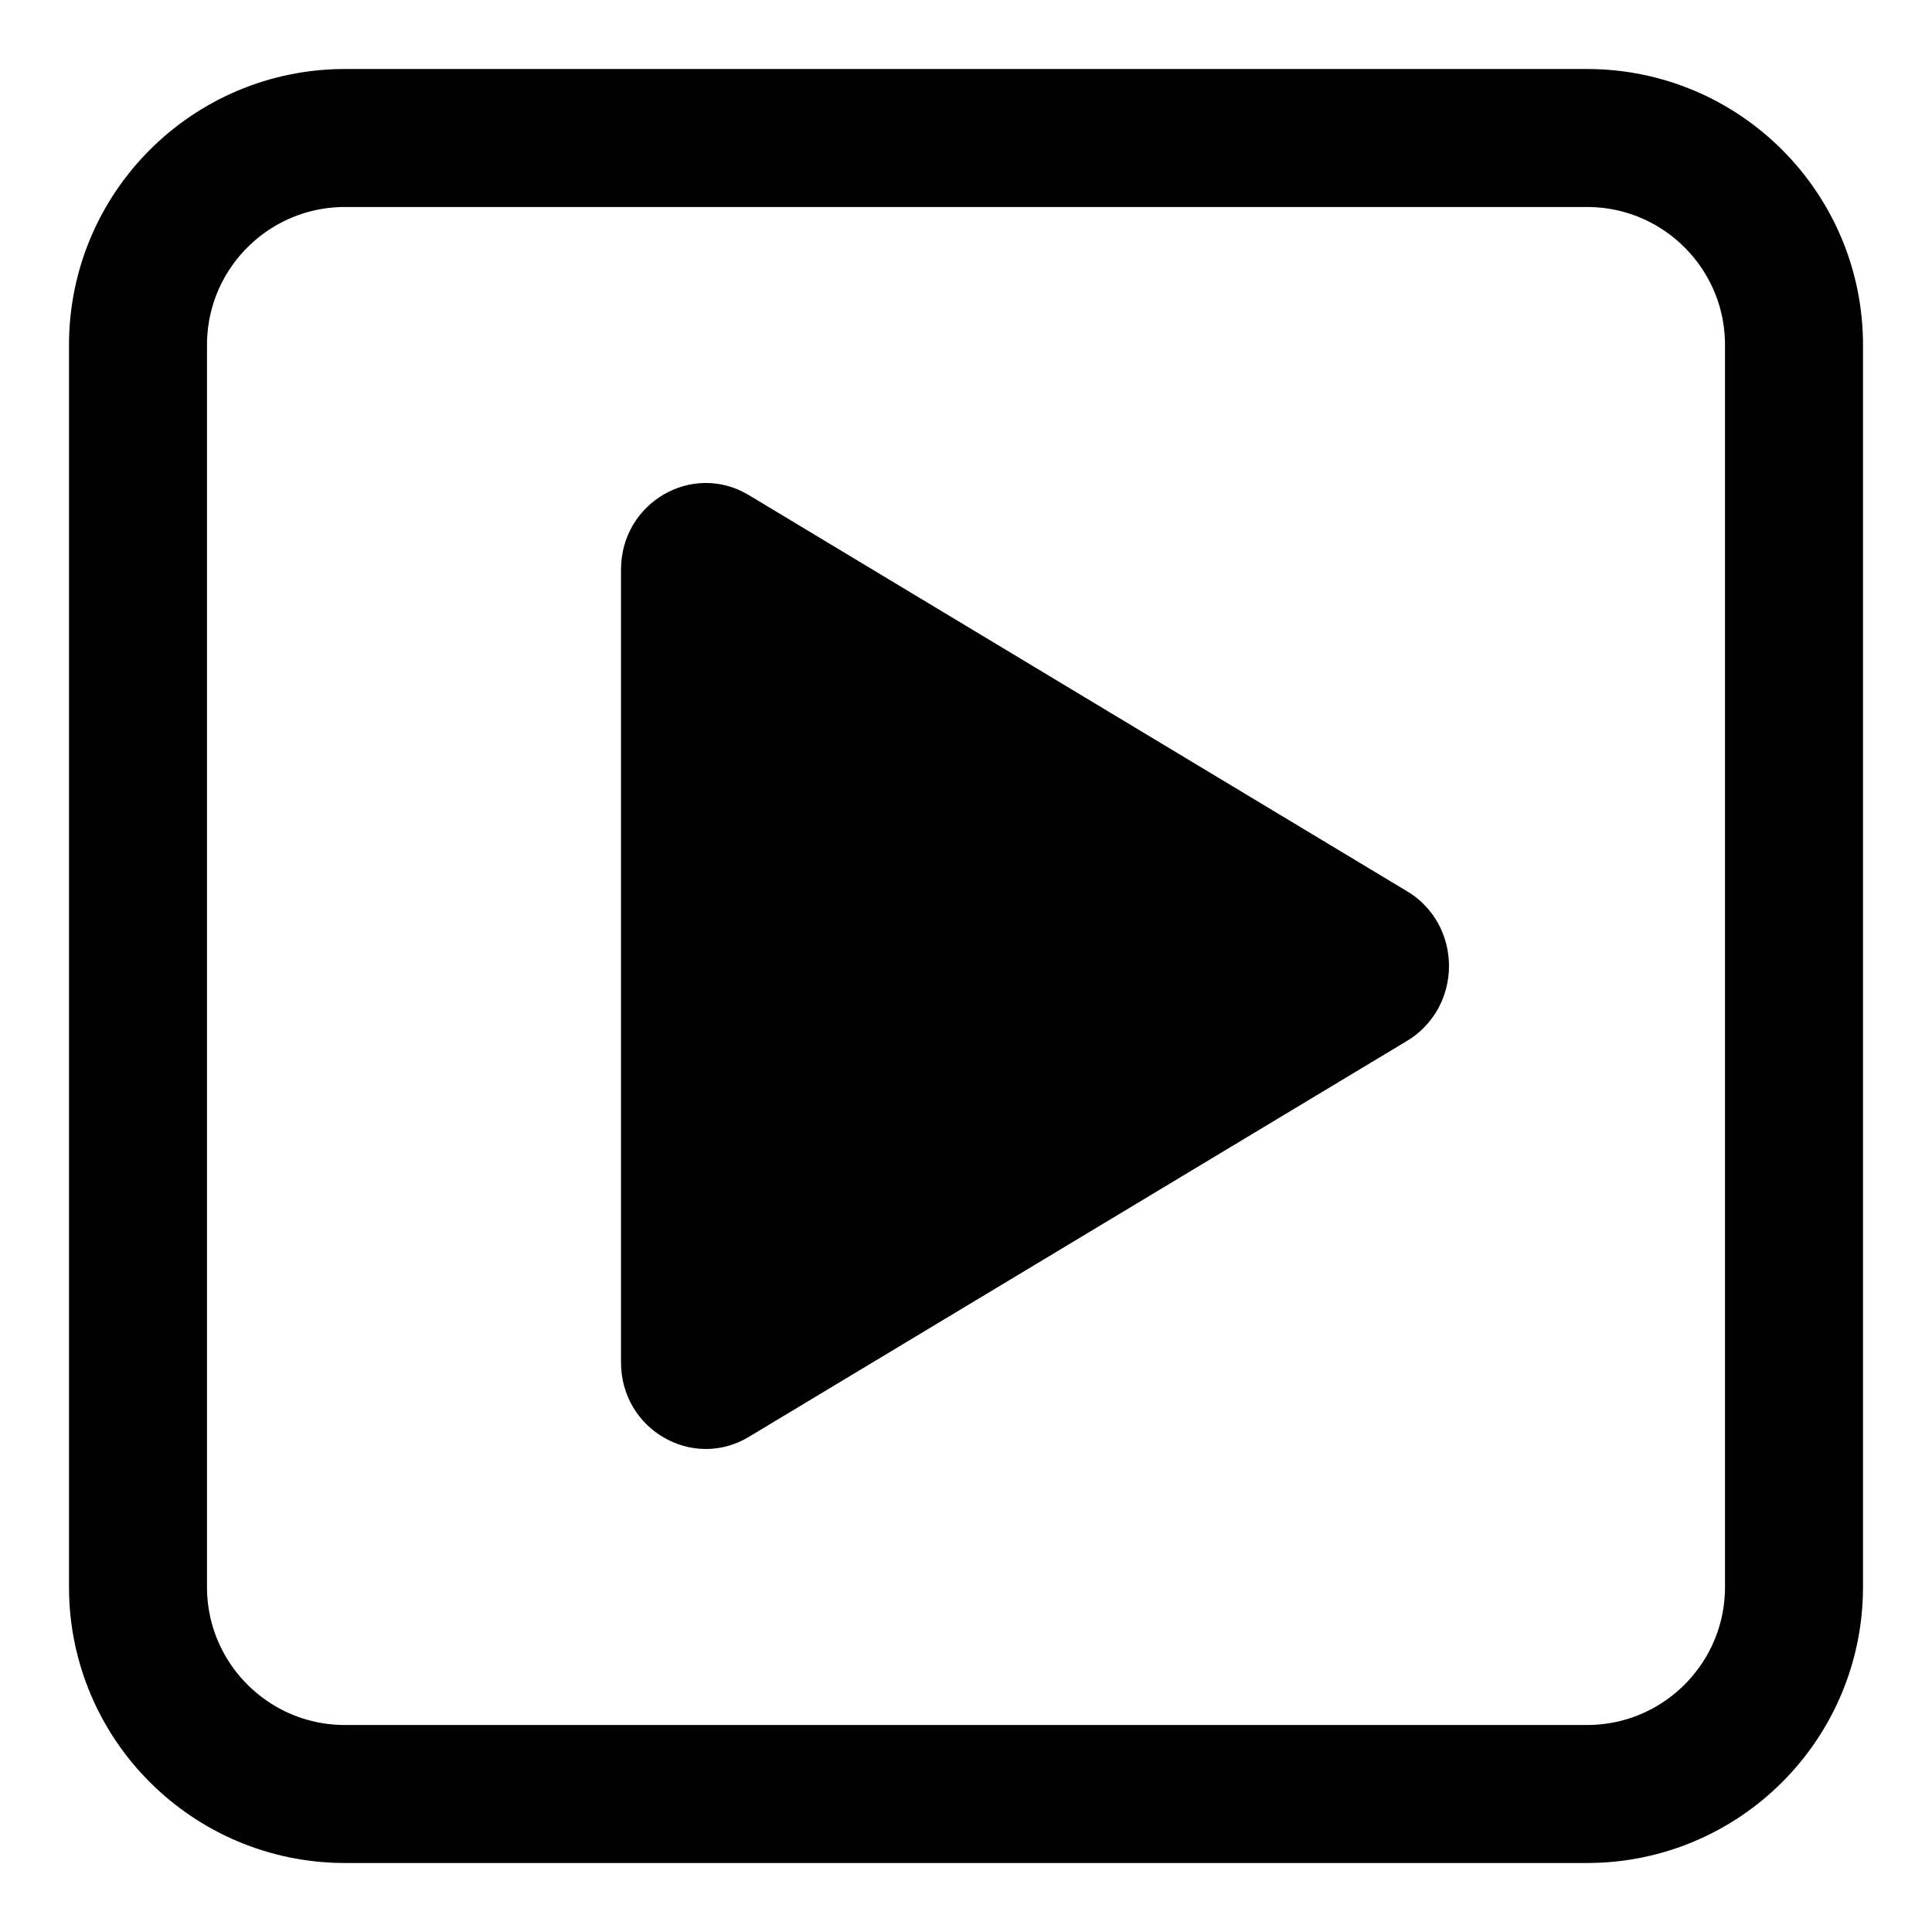
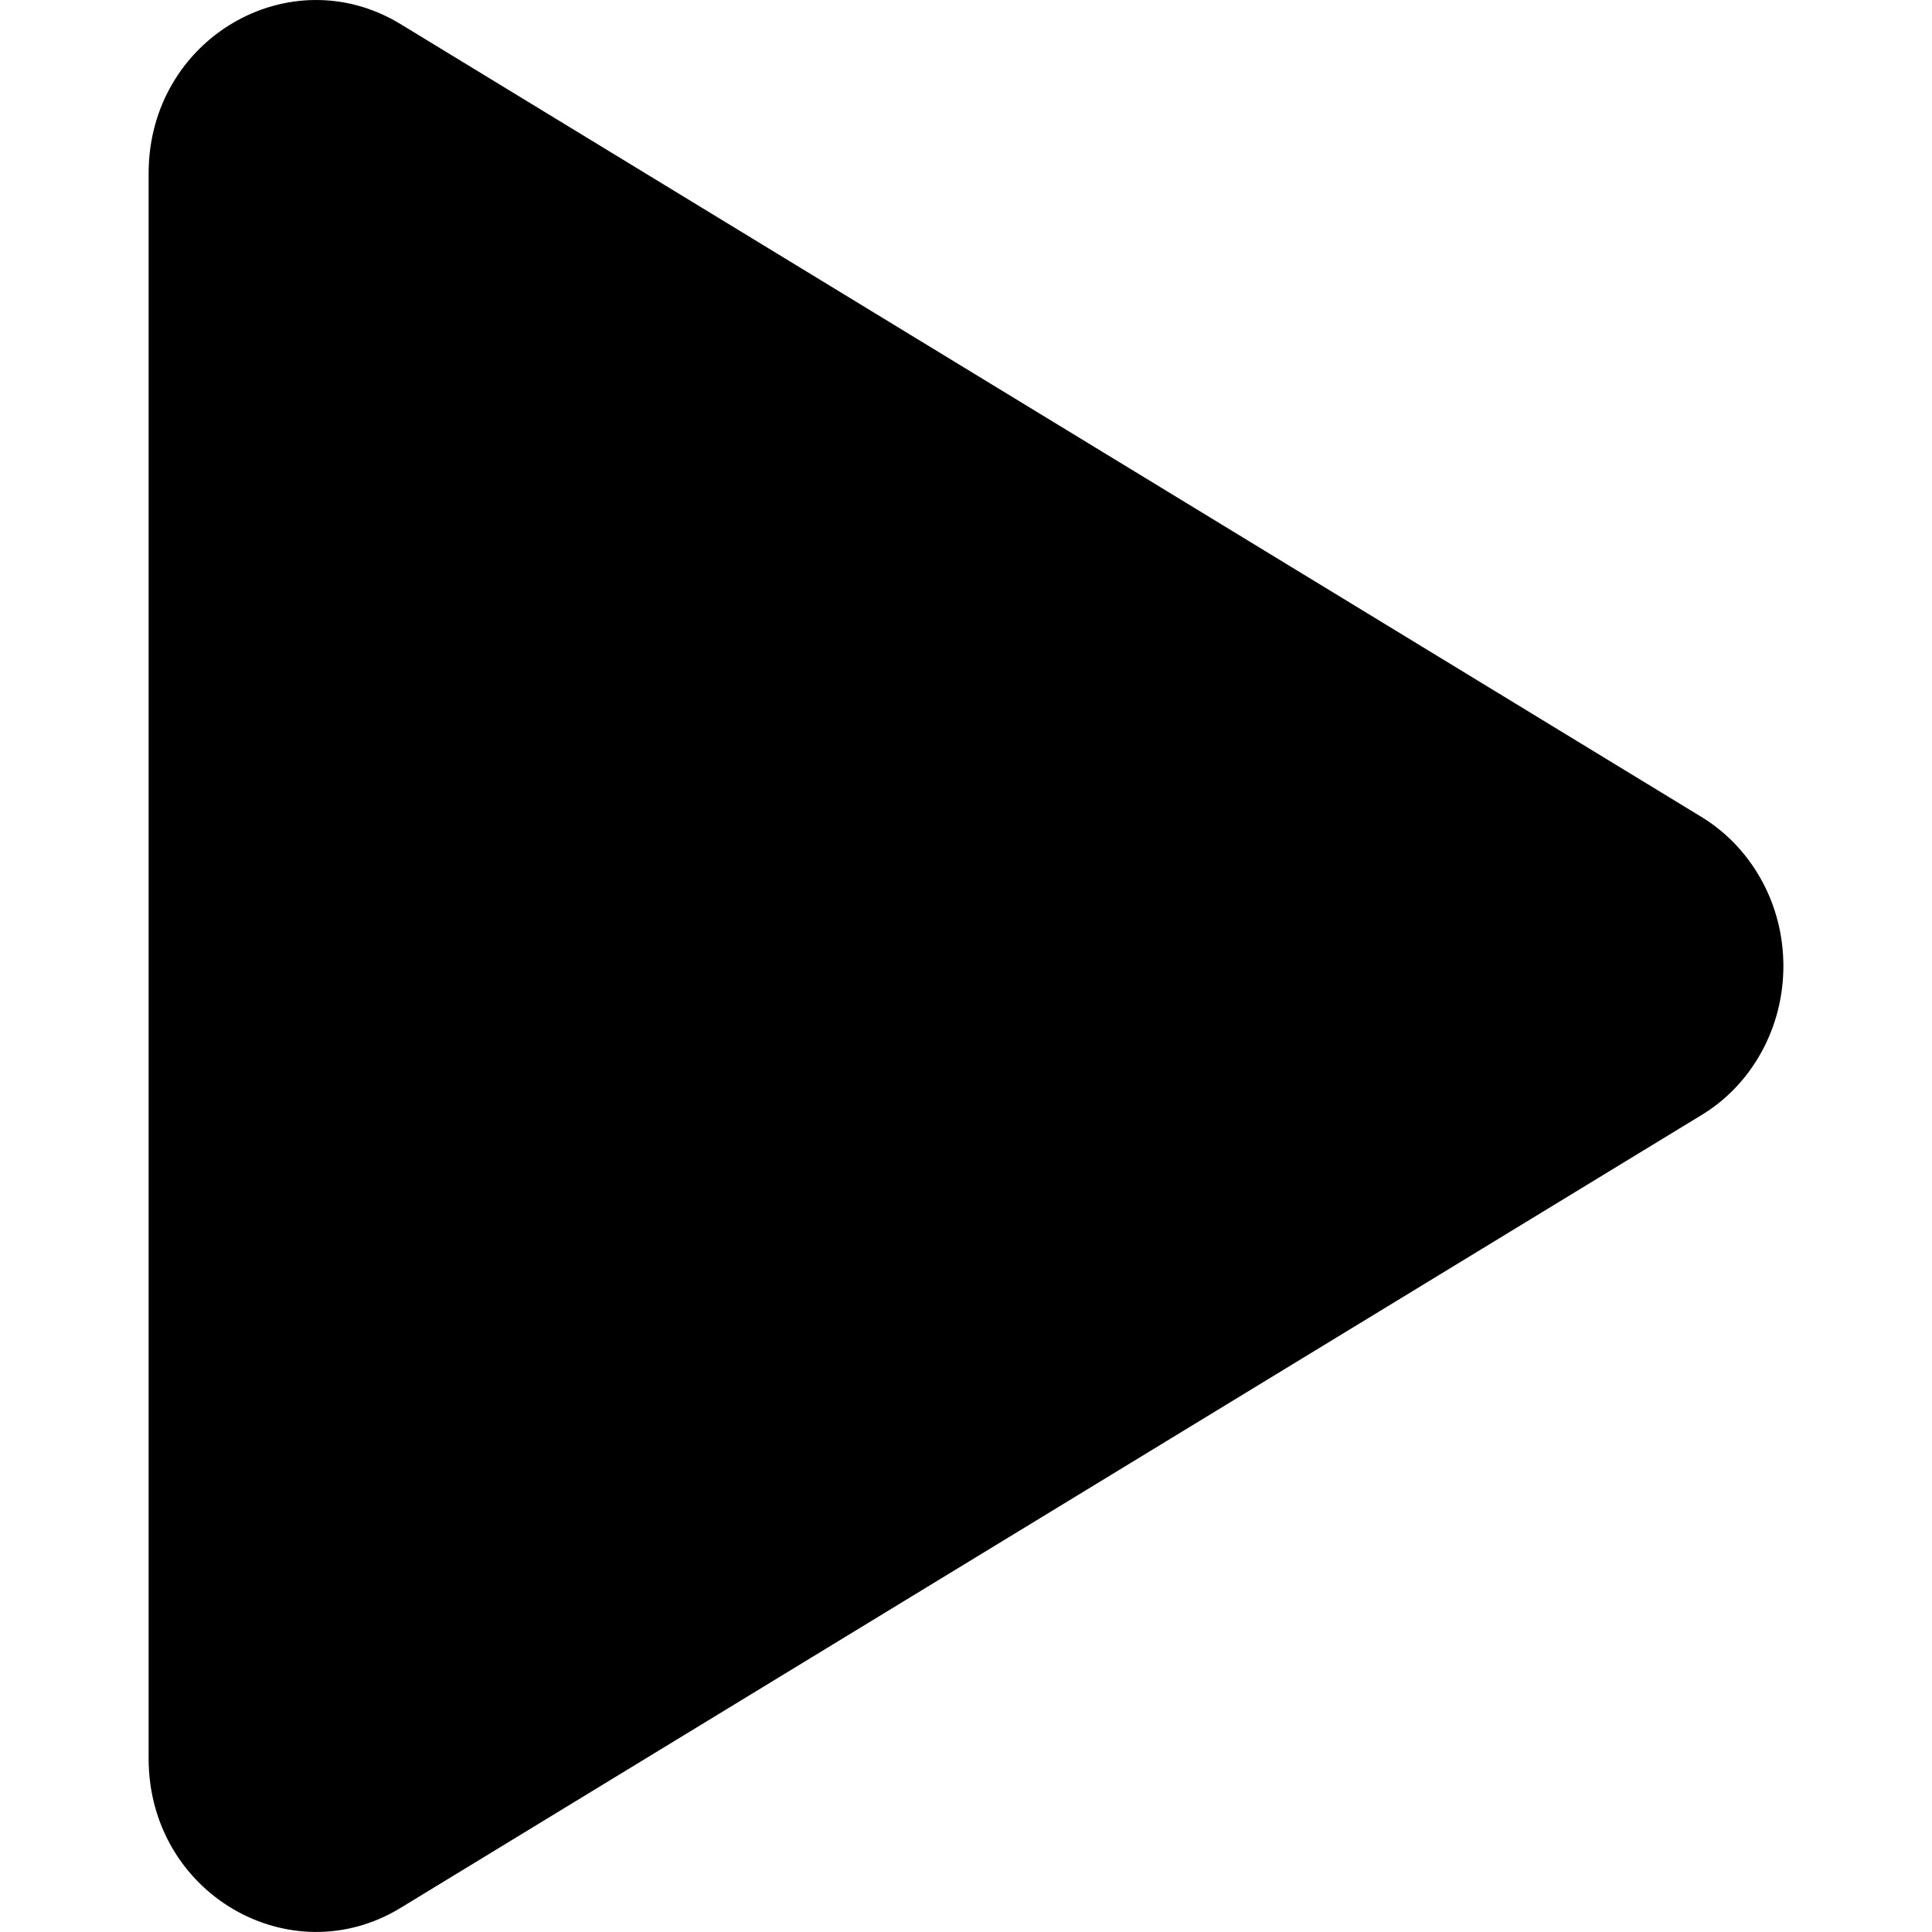
- <svg xmlns="http://www.w3.org/2000/svg" width="14" height="14" viewBox="0 0 14 14" fill="none">
-   <g clip-path="url(#clip0_1058_985)">
-     <rect width="14" height="14" fill="white" />
-     <rect x="1" y="1" width="12" height="12" rx="1.5" stroke="black" />
-     <path d="M10.197 7.542L5.425 10.413C5.02 10.656 4.5 10.362 4.5 9.871V4.129C4.5 3.639 5.019 3.343 5.425 3.587L10.197 6.459C10.289 6.513 10.365 6.592 10.419 6.687C10.472 6.782 10.5 6.89 10.5 7C10.5 7.11 10.472 7.218 10.419 7.313C10.365 7.408 10.289 7.487 10.197 7.542Z" fill="black" />
-   </g>
-   <defs>
-     <clipPath id="clip0_1058_985">
-       <rect width="14" height="14" fill="white" />
-     </clipPath>
-   </defs>
+ <svg xmlns="http://www.w3.org/2000/svg" width="13" height="13" viewBox="0 0 13 13" fill="none">
+   <rect width="13" height="13" fill="white" />
+   <path d="M11.444 7.506L2.695 12.838C1.953 13.29 1 12.743 1 11.832V1.167C1 0.258 1.951 -0.291 2.695 0.162L11.444 5.494C11.613 5.596 11.753 5.742 11.851 5.919C11.949 6.095 12 6.296 12 6.5C12 6.705 11.949 6.905 11.851 7.082C11.753 7.259 11.613 7.405 11.444 7.506Z" fill="black" />
</svg>
